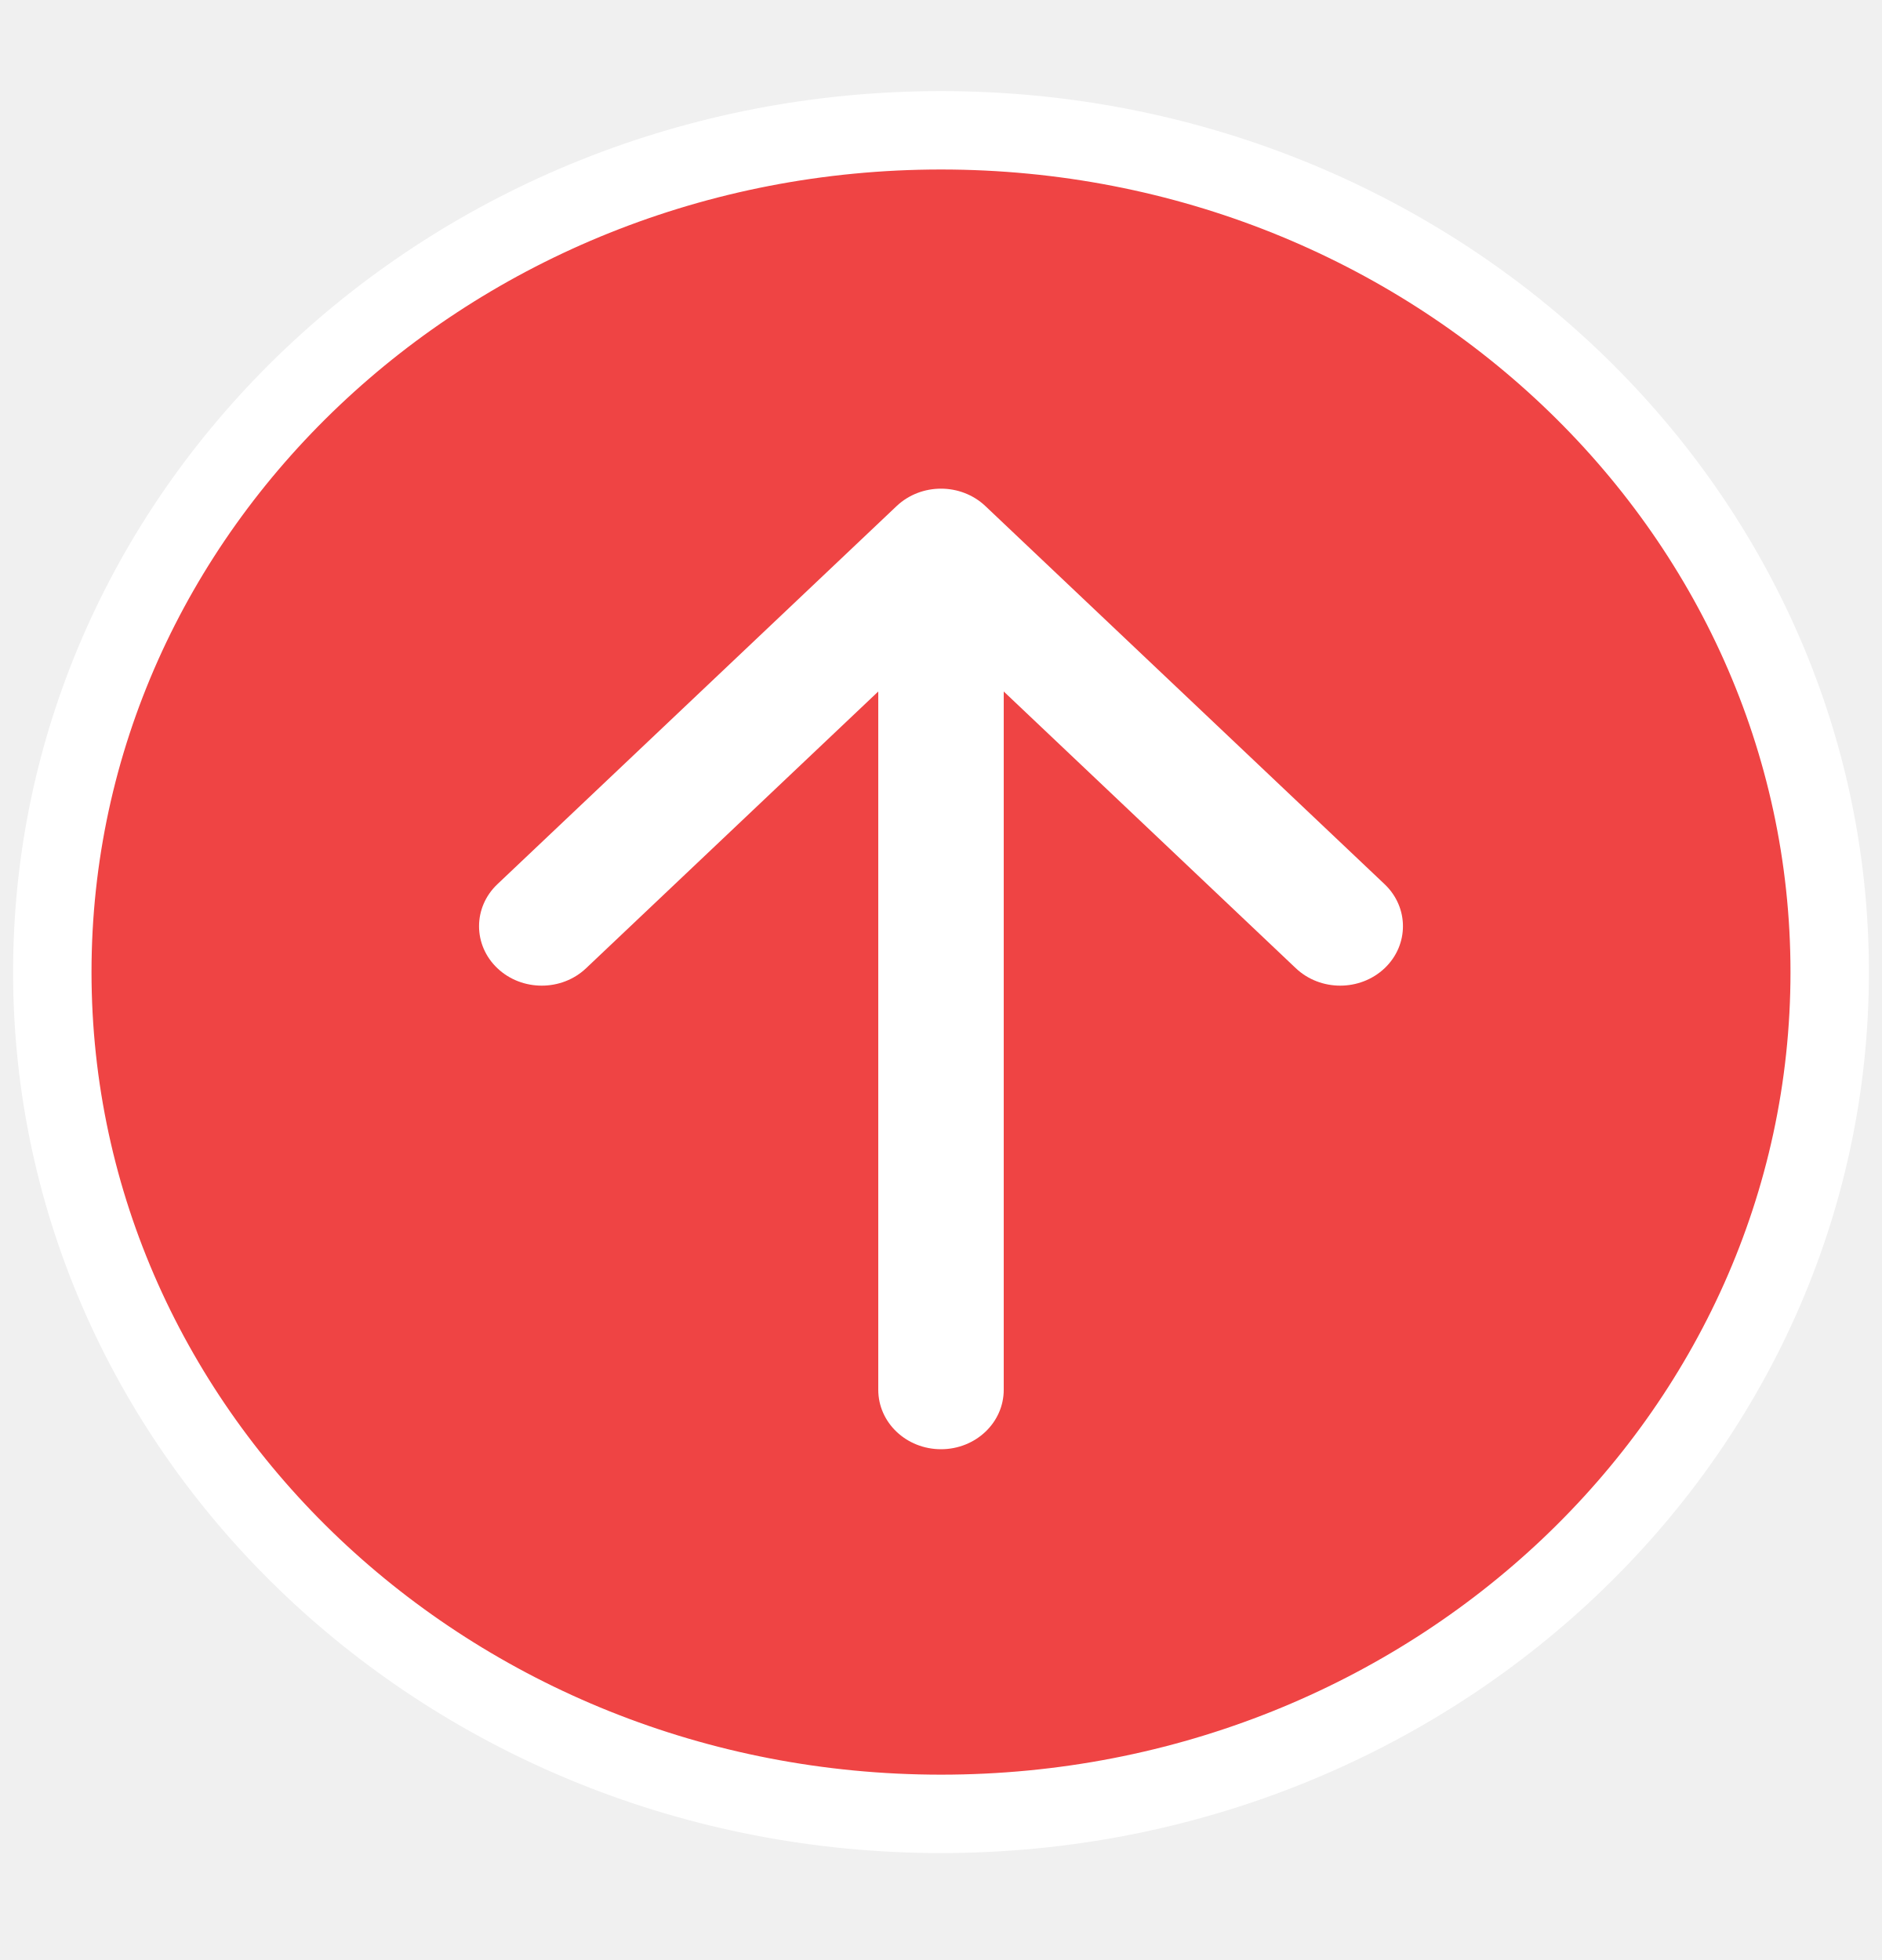
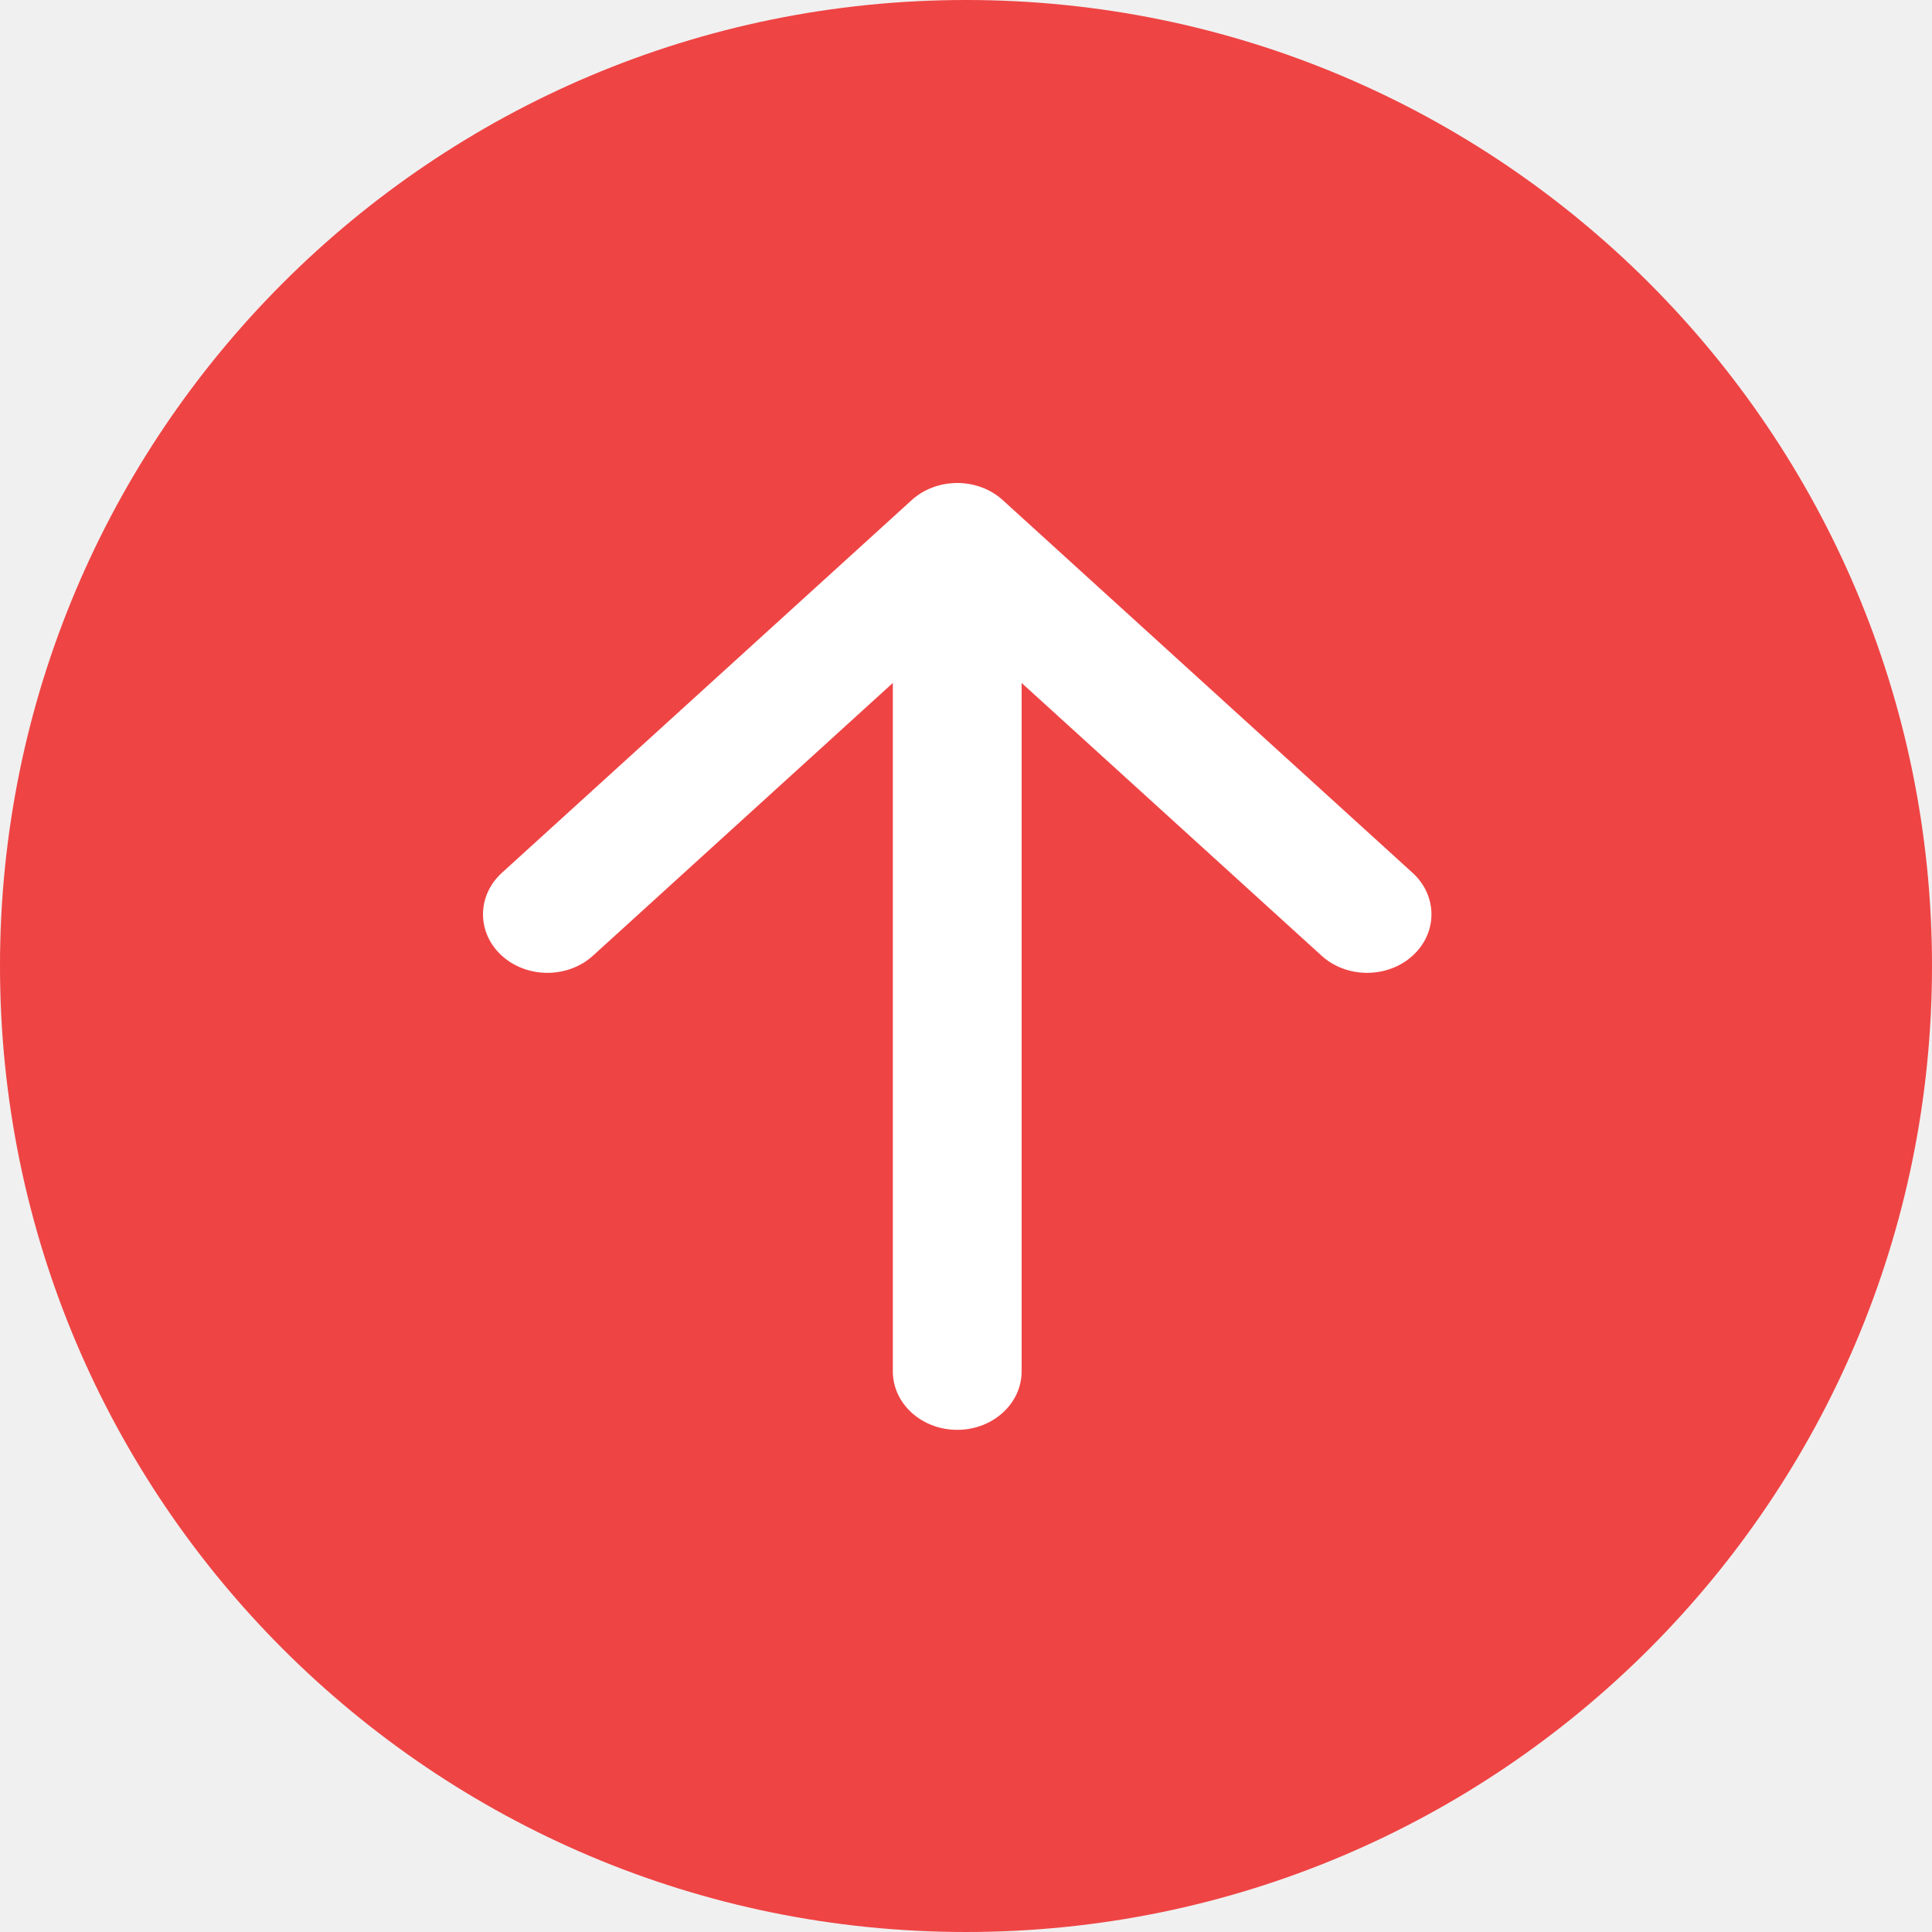
- <svg xmlns="http://www.w3.org/2000/svg" width="24" height="25" viewBox="0 0 24 25" fill="none">
-   <path d="M12 23.136C18.259 23.136 23.333 18.329 23.333 12.399C23.333 6.469 18.259 1.662 12 1.662C5.741 1.662 0.667 6.469 0.667 12.399C0.667 18.329 5.741 23.136 12 23.136Z" fill="#EF4444" stroke="white" />
-   <path fill-rule="evenodd" clip-rule="evenodd" d="M11.434 6.455C11.747 6.159 12.253 6.159 12.566 6.455L17.657 11.278C17.969 11.574 17.969 12.054 17.657 12.35C17.344 12.646 16.838 12.646 16.525 12.35L12.8 8.82V17.727C12.8 18.146 12.442 18.485 12 18.485C11.558 18.485 11.2 18.146 11.2 17.727V8.82L7.474 12.35C7.162 12.646 6.655 12.646 6.343 12.35C6.031 12.054 6.031 11.574 6.343 11.278L11.434 6.455Z" fill="white" />
+ <svg xmlns="http://www.w3.org/2000/svg" width="24" height="24" viewBox="0 0 24 24" fill="none">
+   <g clip-path="url(#clip0_30_7)">
+     <path d="M12 24C18.627 24 24 18.627 24 12C24 5.373 18.627 0 12 0C5.373 0 0 5.373 0 12C0 18.627 5.373 24 12 24Z" fill="#EF4444" />
+     <path fill-rule="evenodd" clip-rule="evenodd" d="M11.325 6.213C11.638 5.929 12.145 5.929 12.457 6.213L17.548 10.843C17.86 11.128 17.86 11.588 17.548 11.872C17.236 12.156 16.729 12.156 16.417 11.872L12.691 8.484V17.035C12.691 17.437 12.333 17.762 11.891 17.762C11.449 17.762 11.091 17.437 11.091 17.035V8.484L7.366 11.872C7.053 12.156 6.547 12.156 6.234 11.872C5.922 11.588 5.922 11.128 6.234 10.843L11.325 6.213Z" fill="white" />
+   </g>
+   <defs>
+     <clipPath id="clip0_30_7">
+       <rect width="24" height="24" fill="white" />
+     </clipPath>
+   </defs>
</svg>
